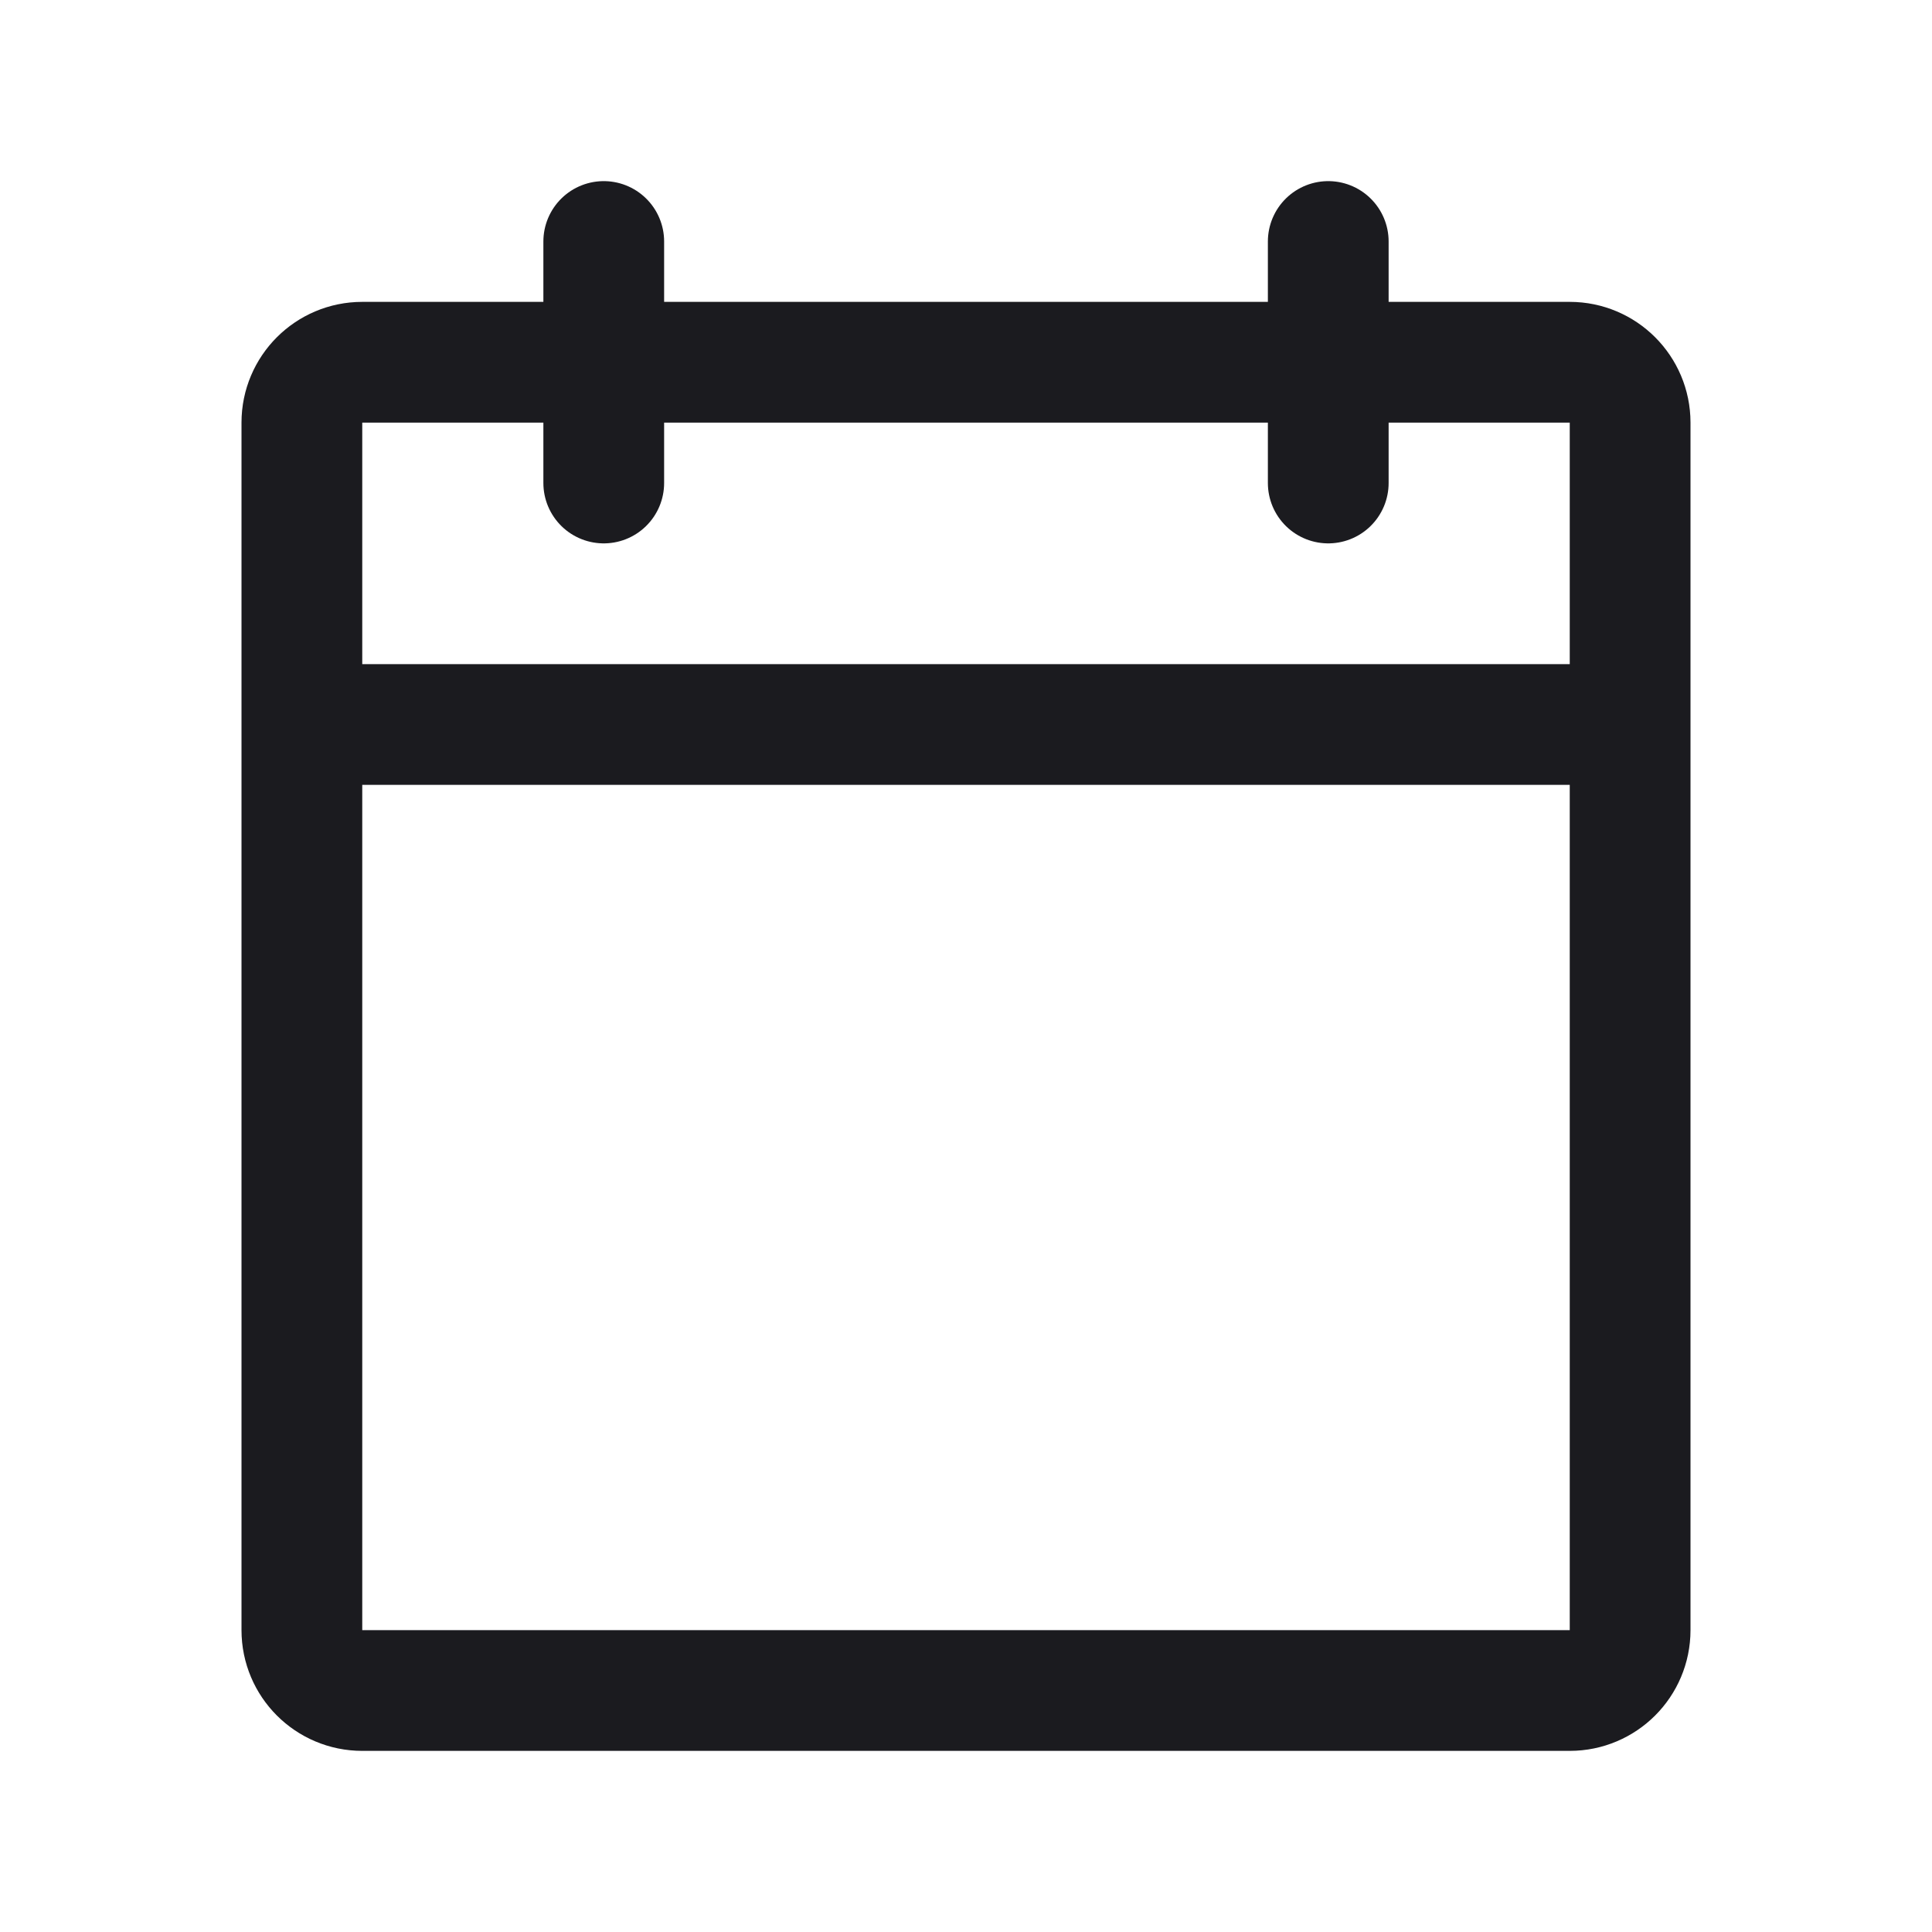
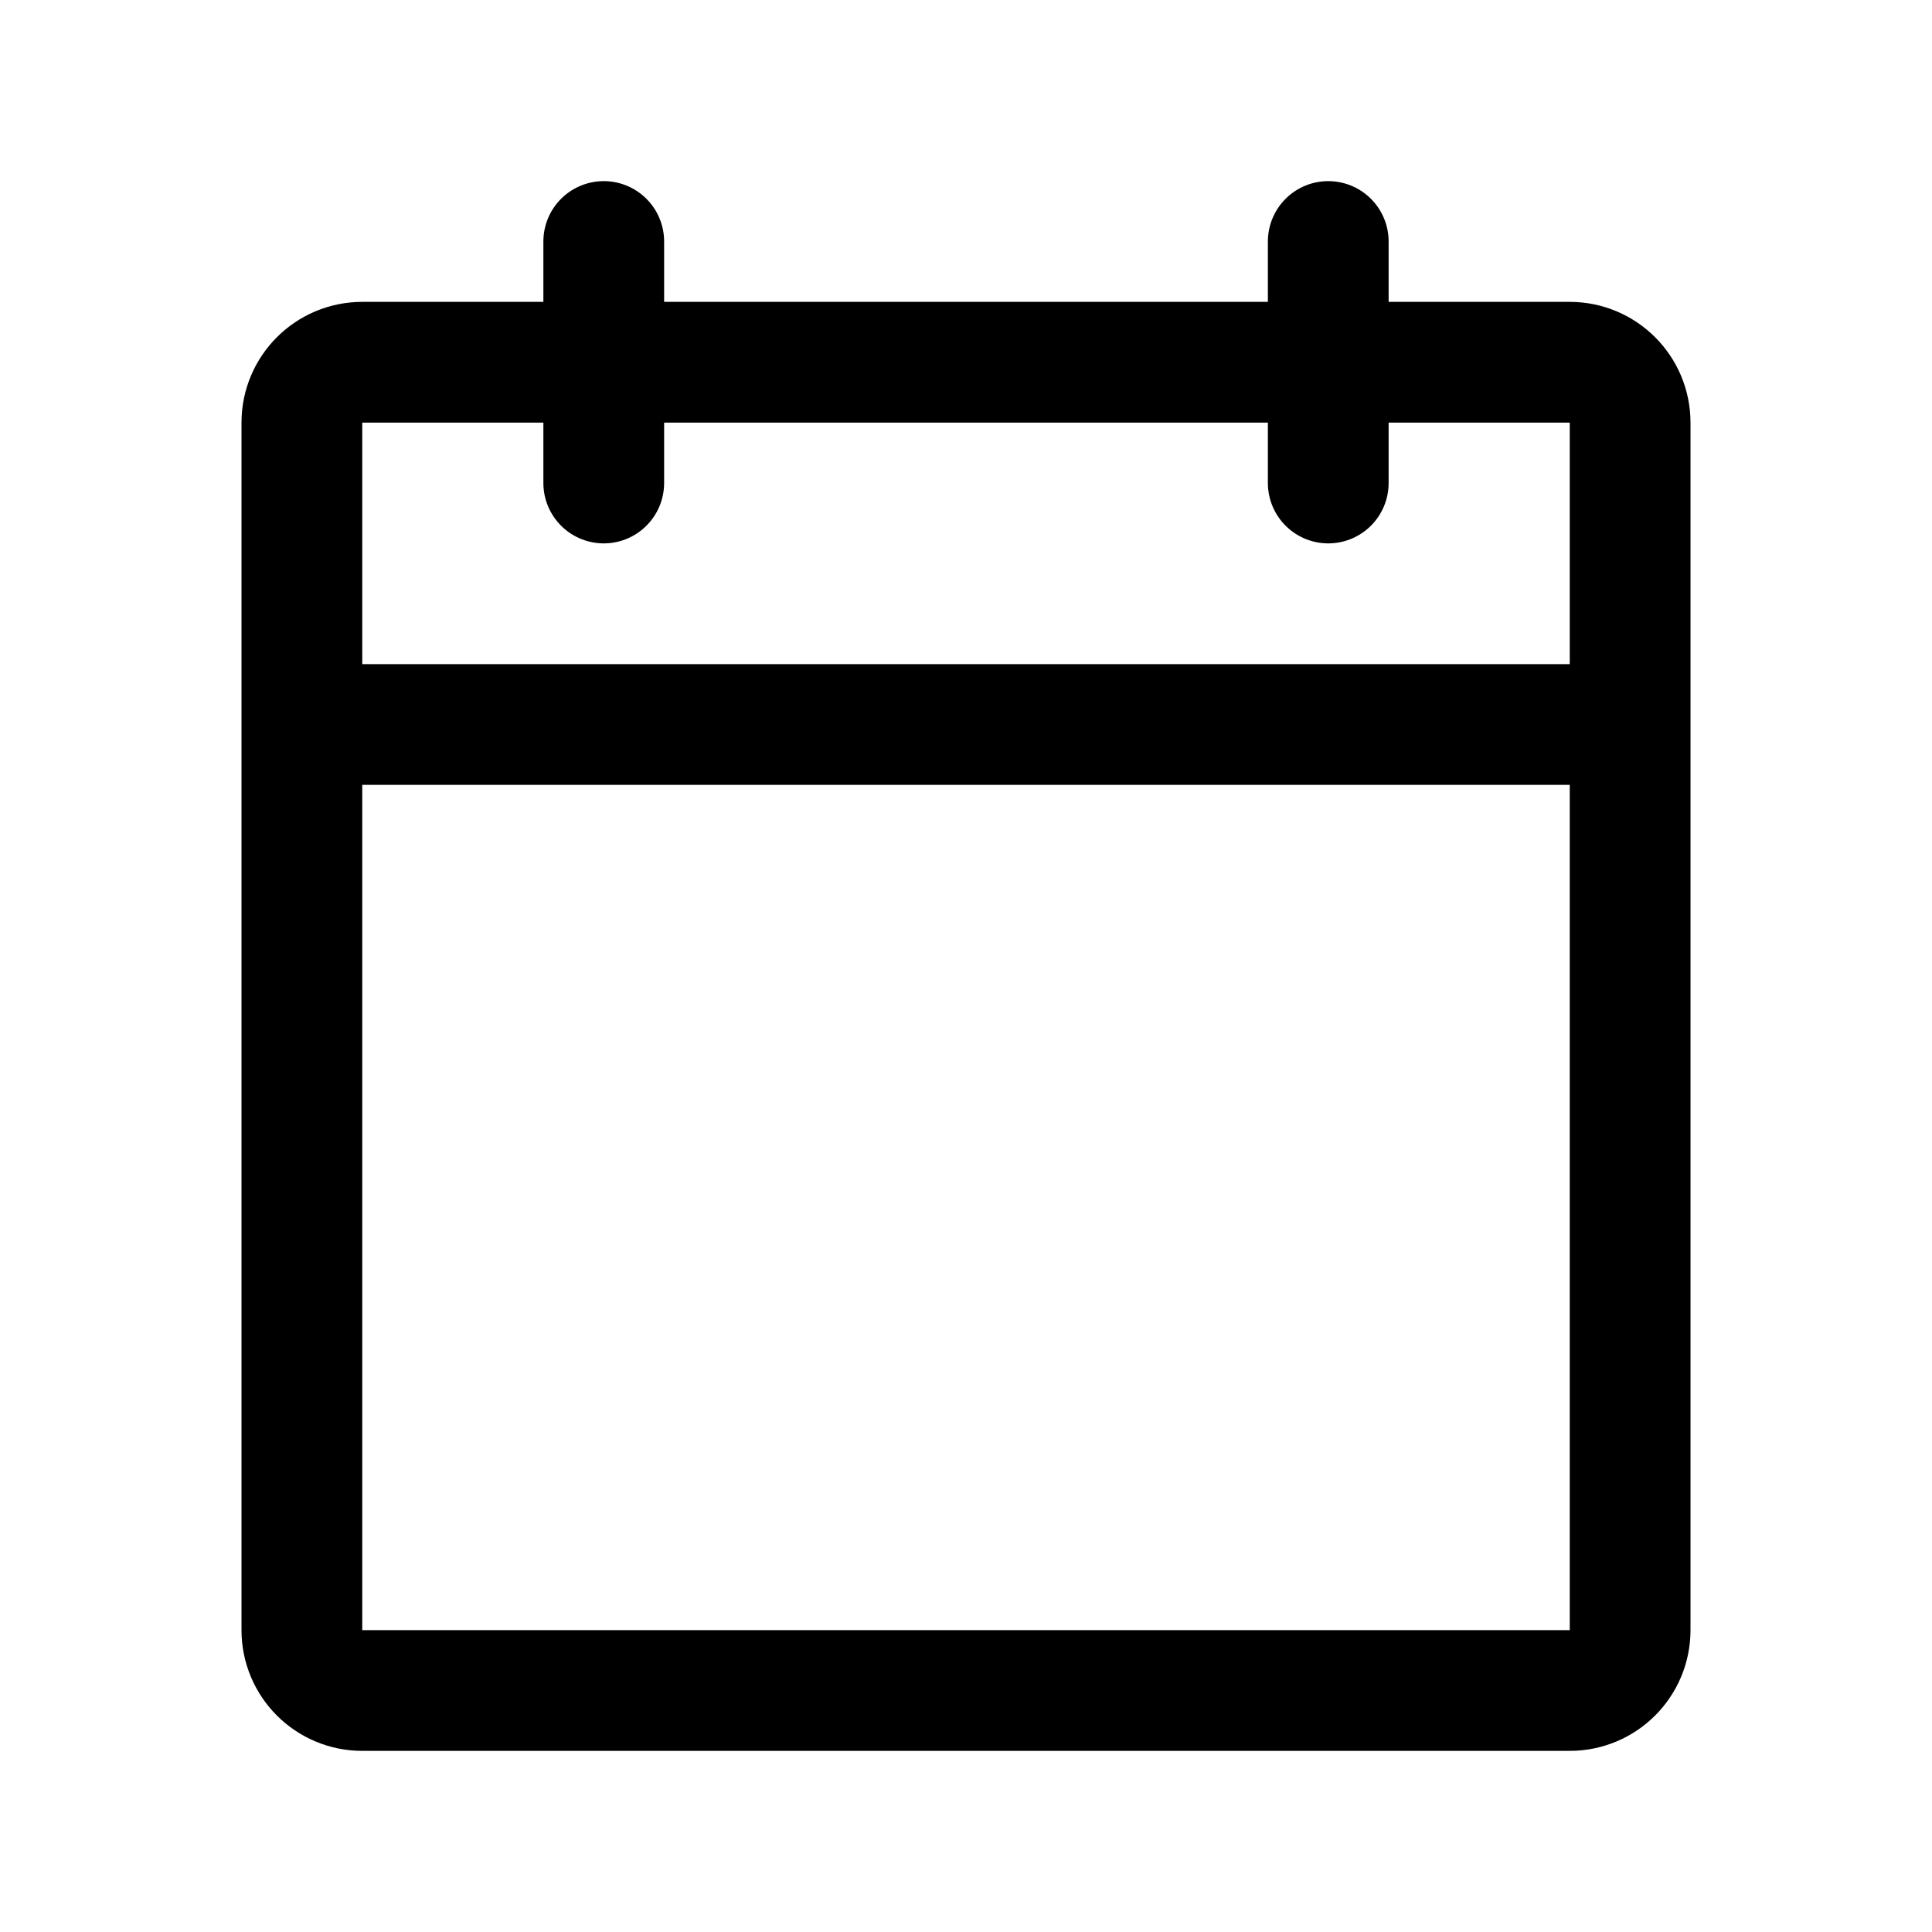
- <svg xmlns="http://www.w3.org/2000/svg" width="24" height="24" viewBox="0 0 24 24" fill="none">
-   <path d="M16.5 3v3m-9-3v3M3.75 9h16.5M4.5 4.5h15a.75.75 0 0 1 .75.75v15a.75.75 0 0 1-.75.75h-15a.75.75 0 0 1-.75-.75v-15a.75.75 0 0 1 .75-.75Z" stroke="#1B1B1F" stroke-width="1.5" stroke-linecap="round" />
+ <svg xmlns="http://www.w3.org/2000/svg" width="24" height="24" fill="none" viewBox="0 0 24 24">
+   <path stroke="currentColor" stroke-linecap="round" stroke-width="1.5" d="M16.5 3v3m-9-3v3M3.75 9h16.5M4.5 4.5h15a.75.75 0 0 1 .75.75v15a.75.75 0 0 1-.75.75h-15a.75.75 0 0 1-.75-.75v-15a.75.75 0 0 1 .75-.75Z" />
</svg>
